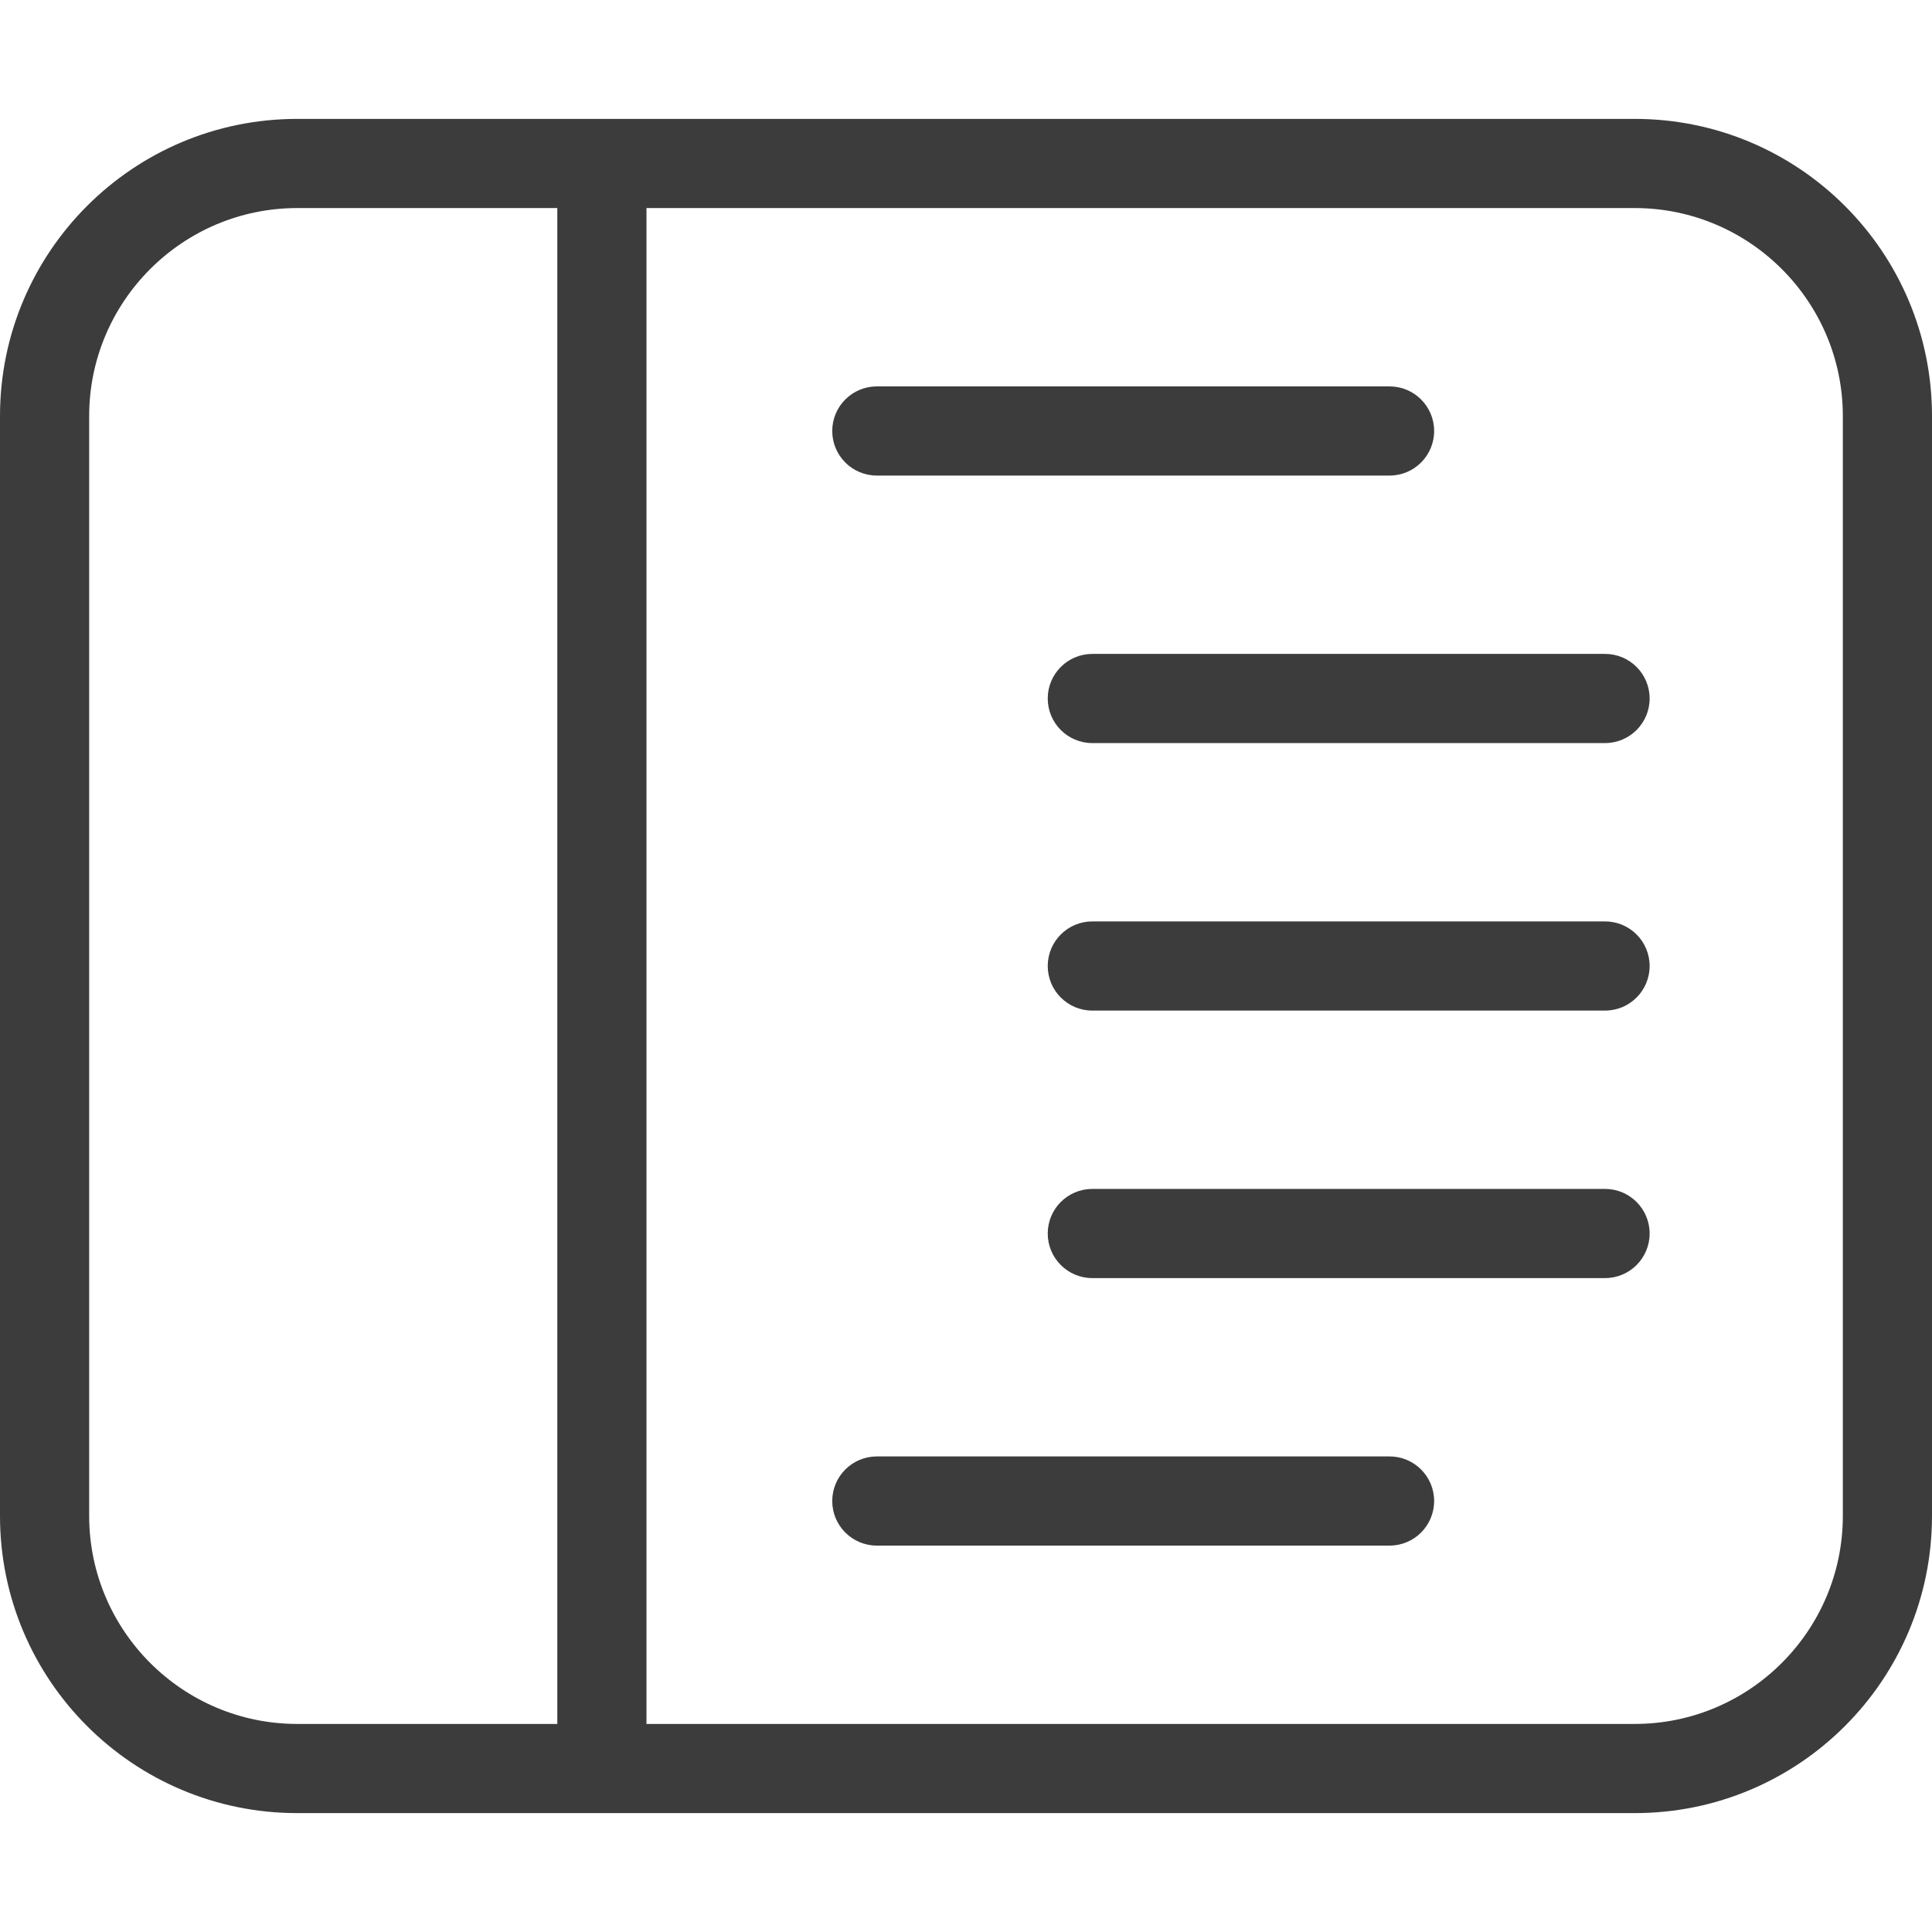
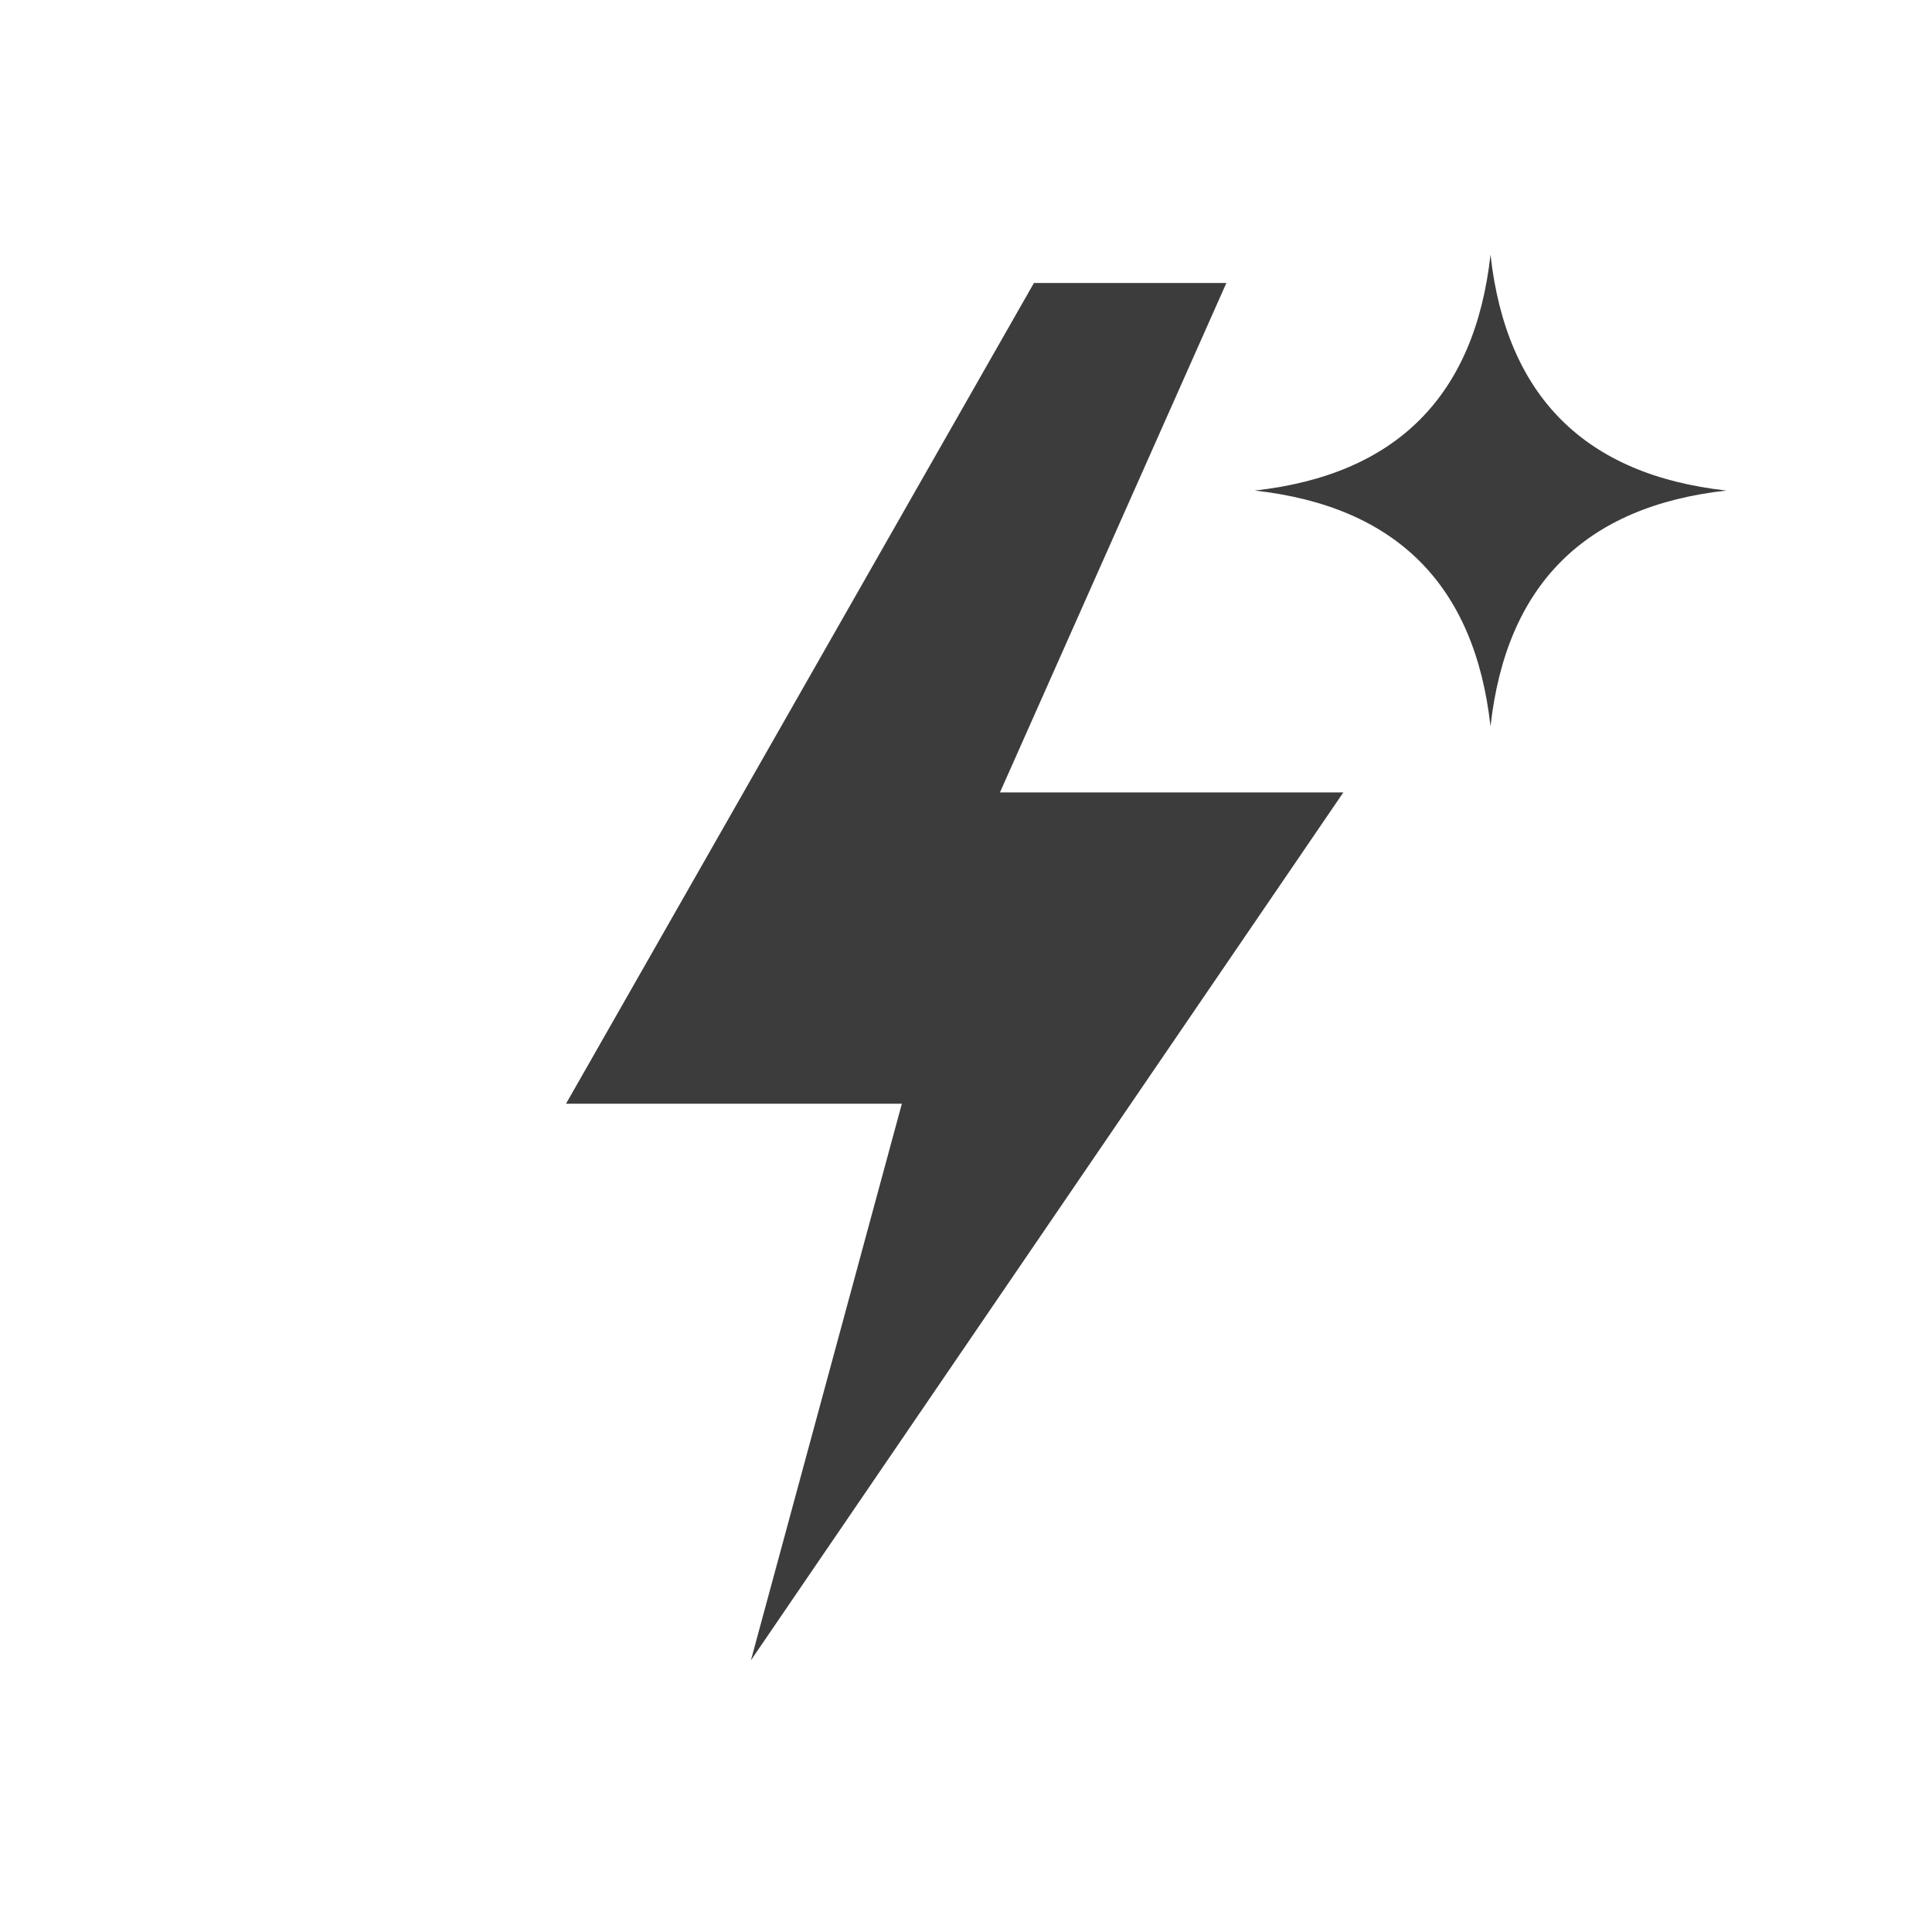
- <svg xmlns="http://www.w3.org/2000/svg" width="260" height="260" viewBox="0 0 260 260" fill="none">
-   <path d="M220 16H40C17.909 16 0 33.909 0 56V204C0 226.091 17.909 244 40 244H220C242.091 244 260 226.091 260 204V56C260 33.909 242.091 16 220 16ZM12 204V56C12 40.561 24.561 28 40 28H75V232H40C24.561 232 12 219.439 12 204ZM248 204C248 219.439 235.439 232 220 232H87V28H220C235.439 28 248 40.561 248 56V204ZM112 58C112 54.686 114.686 52 118 52H187C190.314 52 193 54.686 193 58C193 61.314 190.314 64 187 64H118C114.686 64 112 61.314 112 58ZM193 202C193 205.314 190.314 208 187 208H118C114.686 208 112 205.314 112 202C112 198.686 114.686 196 118 196H187C190.314 196 193 198.686 193 202ZM222 94C222 97.314 219.314 100 216 100H147C143.686 100 141 97.314 141 94C141 90.686 143.686 88 147 88H216C219.314 88 222 90.686 222 94ZM222 130C222 133.314 219.314 136 216 136H147C143.686 136 141 133.314 141 130C141 126.686 143.686 124 147 124H216C219.314 124 222 126.686 222 130ZM222 166C222 169.314 219.314 172 216 172H147C143.686 172 141 169.314 141 166C141 162.686 143.686 160 147 160H216C219.314 160 222 162.686 222 166Z" fill="#3C3C3C" />
+ <svg xmlns="http://www.w3.org/2000/svg" width="260" height="260" viewBox="0 0 1024 1024" fill="#3C3C3C">
+   <path d="M548 150 L300 585 L478 585 L398 880 L712 420 L530 420 L650 150Z" />
+   <path d="M790.0 135.0 Q802.5 247.5 915.0 260.0 Q802.5 272.5 790.0 385.0 Q777.5 272.5 665.0 260.0 Q777.5 247.5 790.0 135.0Z" />
</svg>
